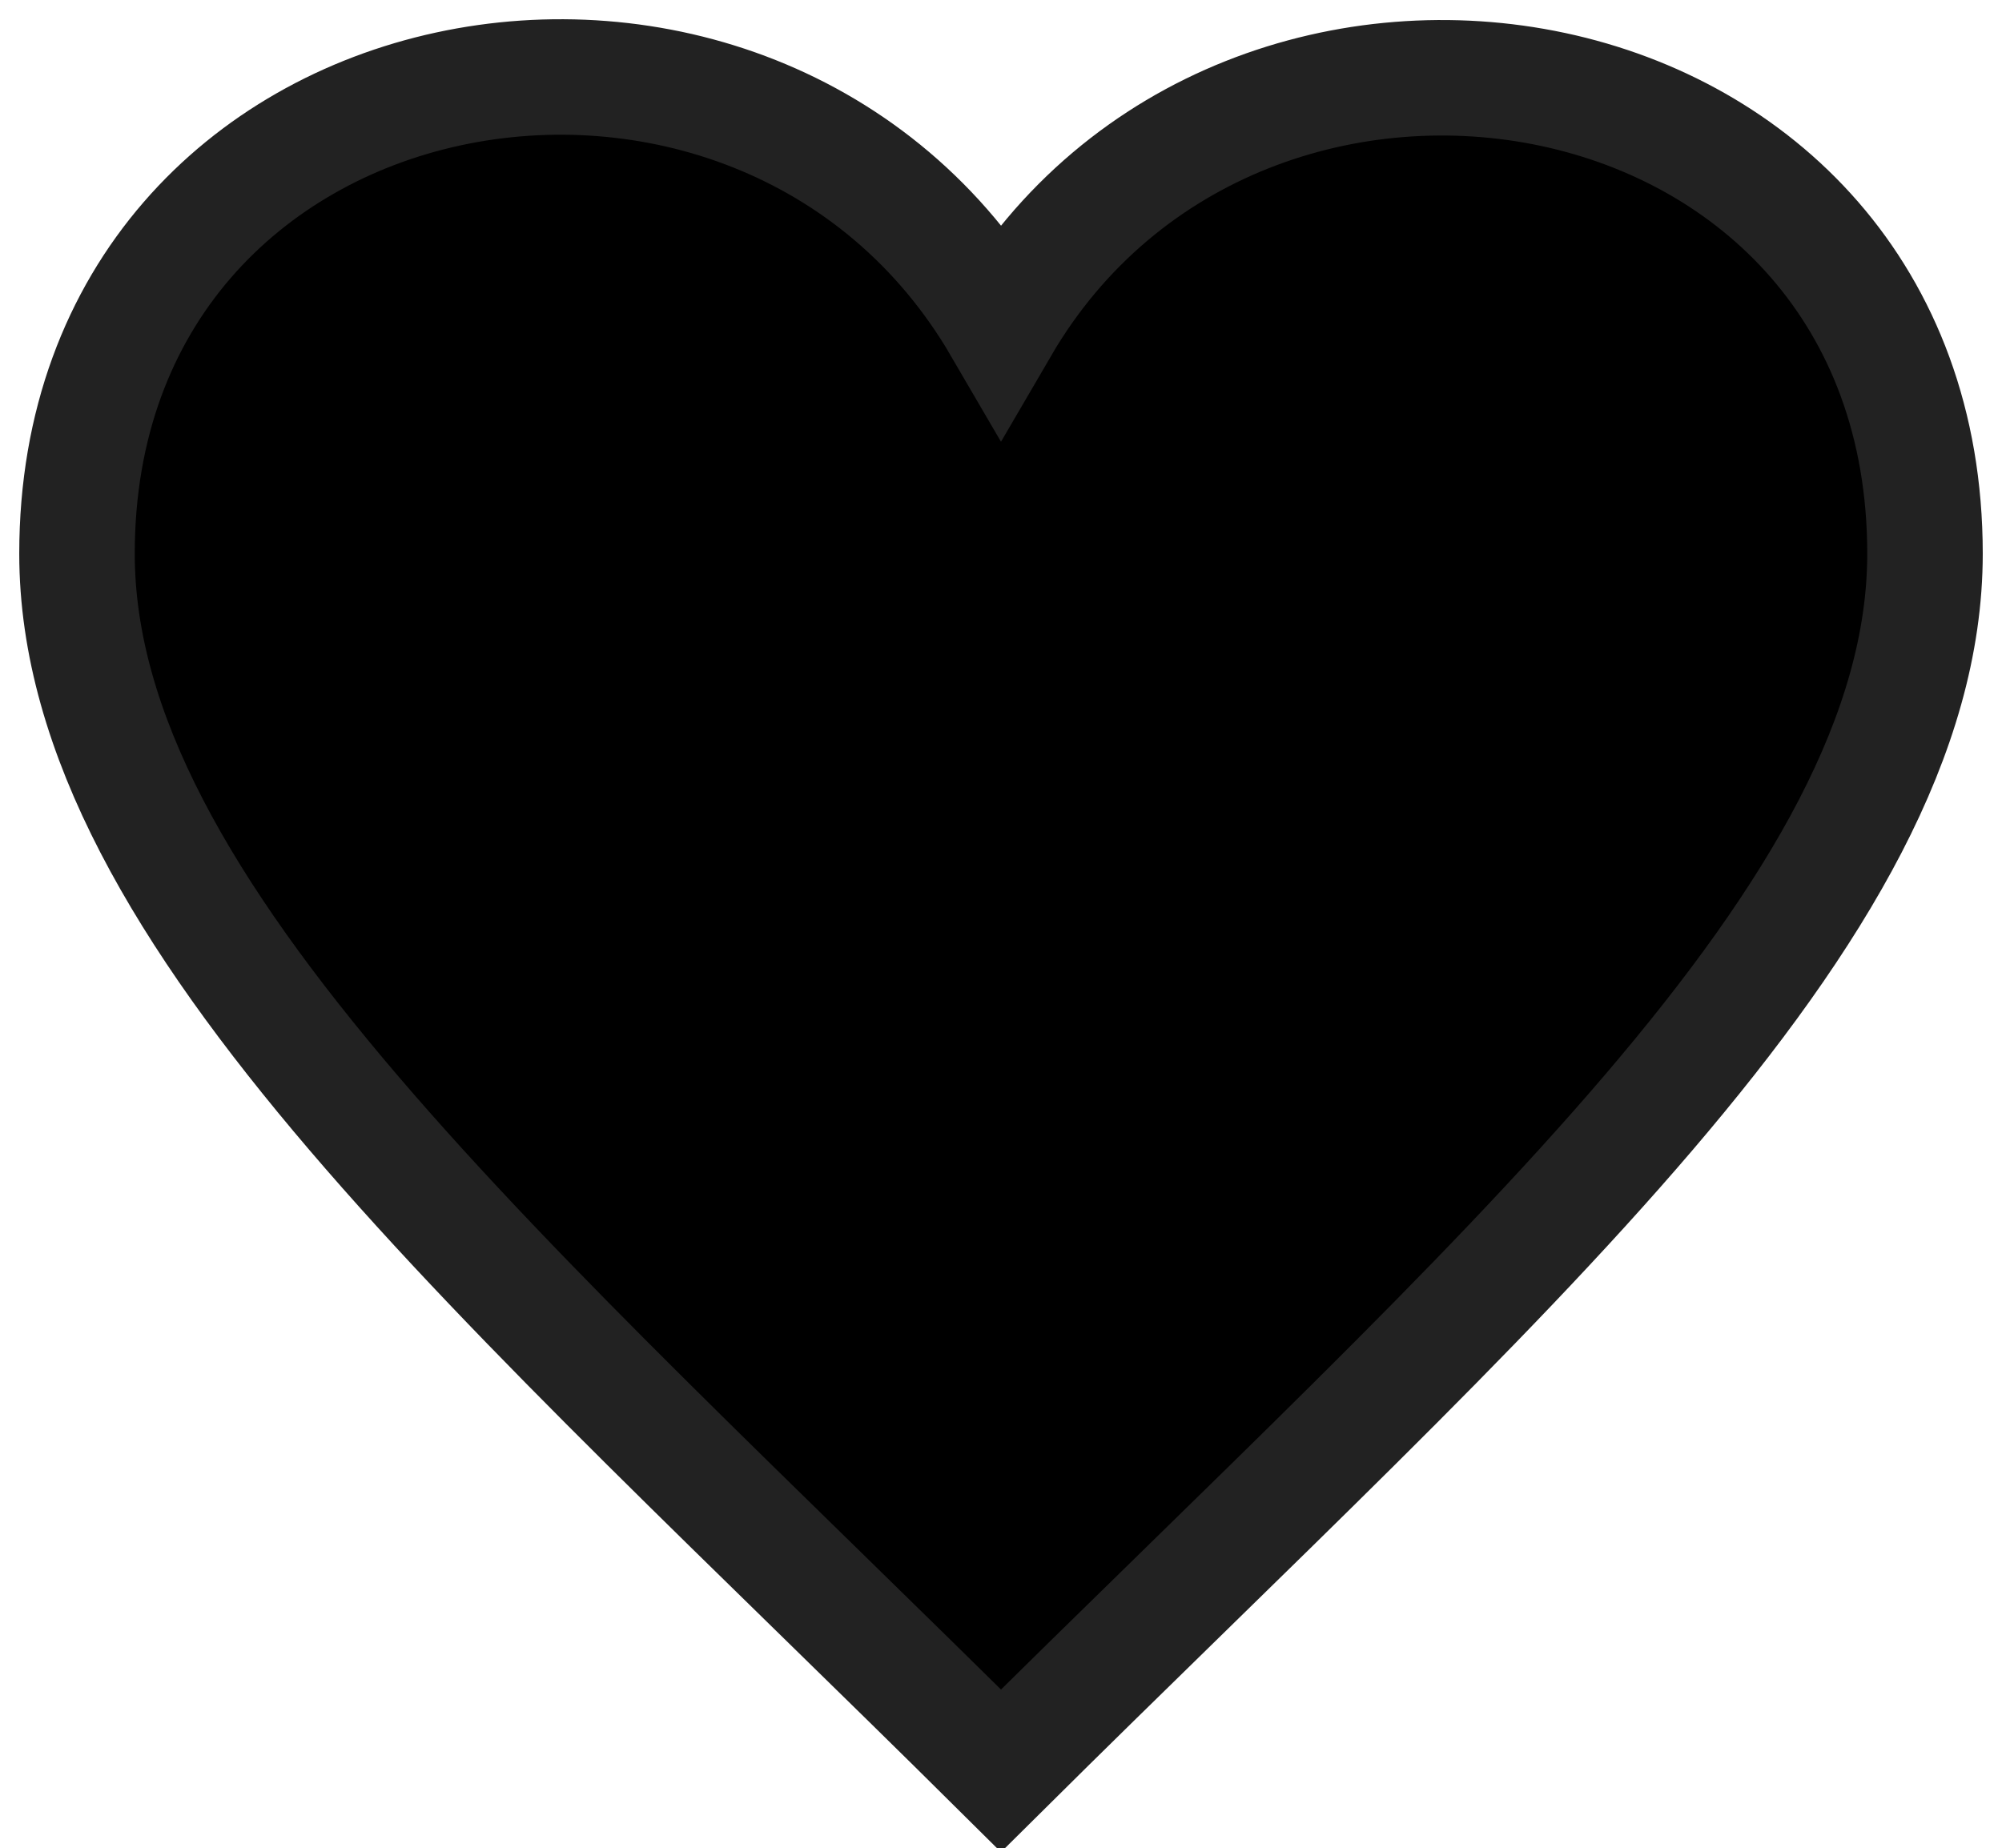
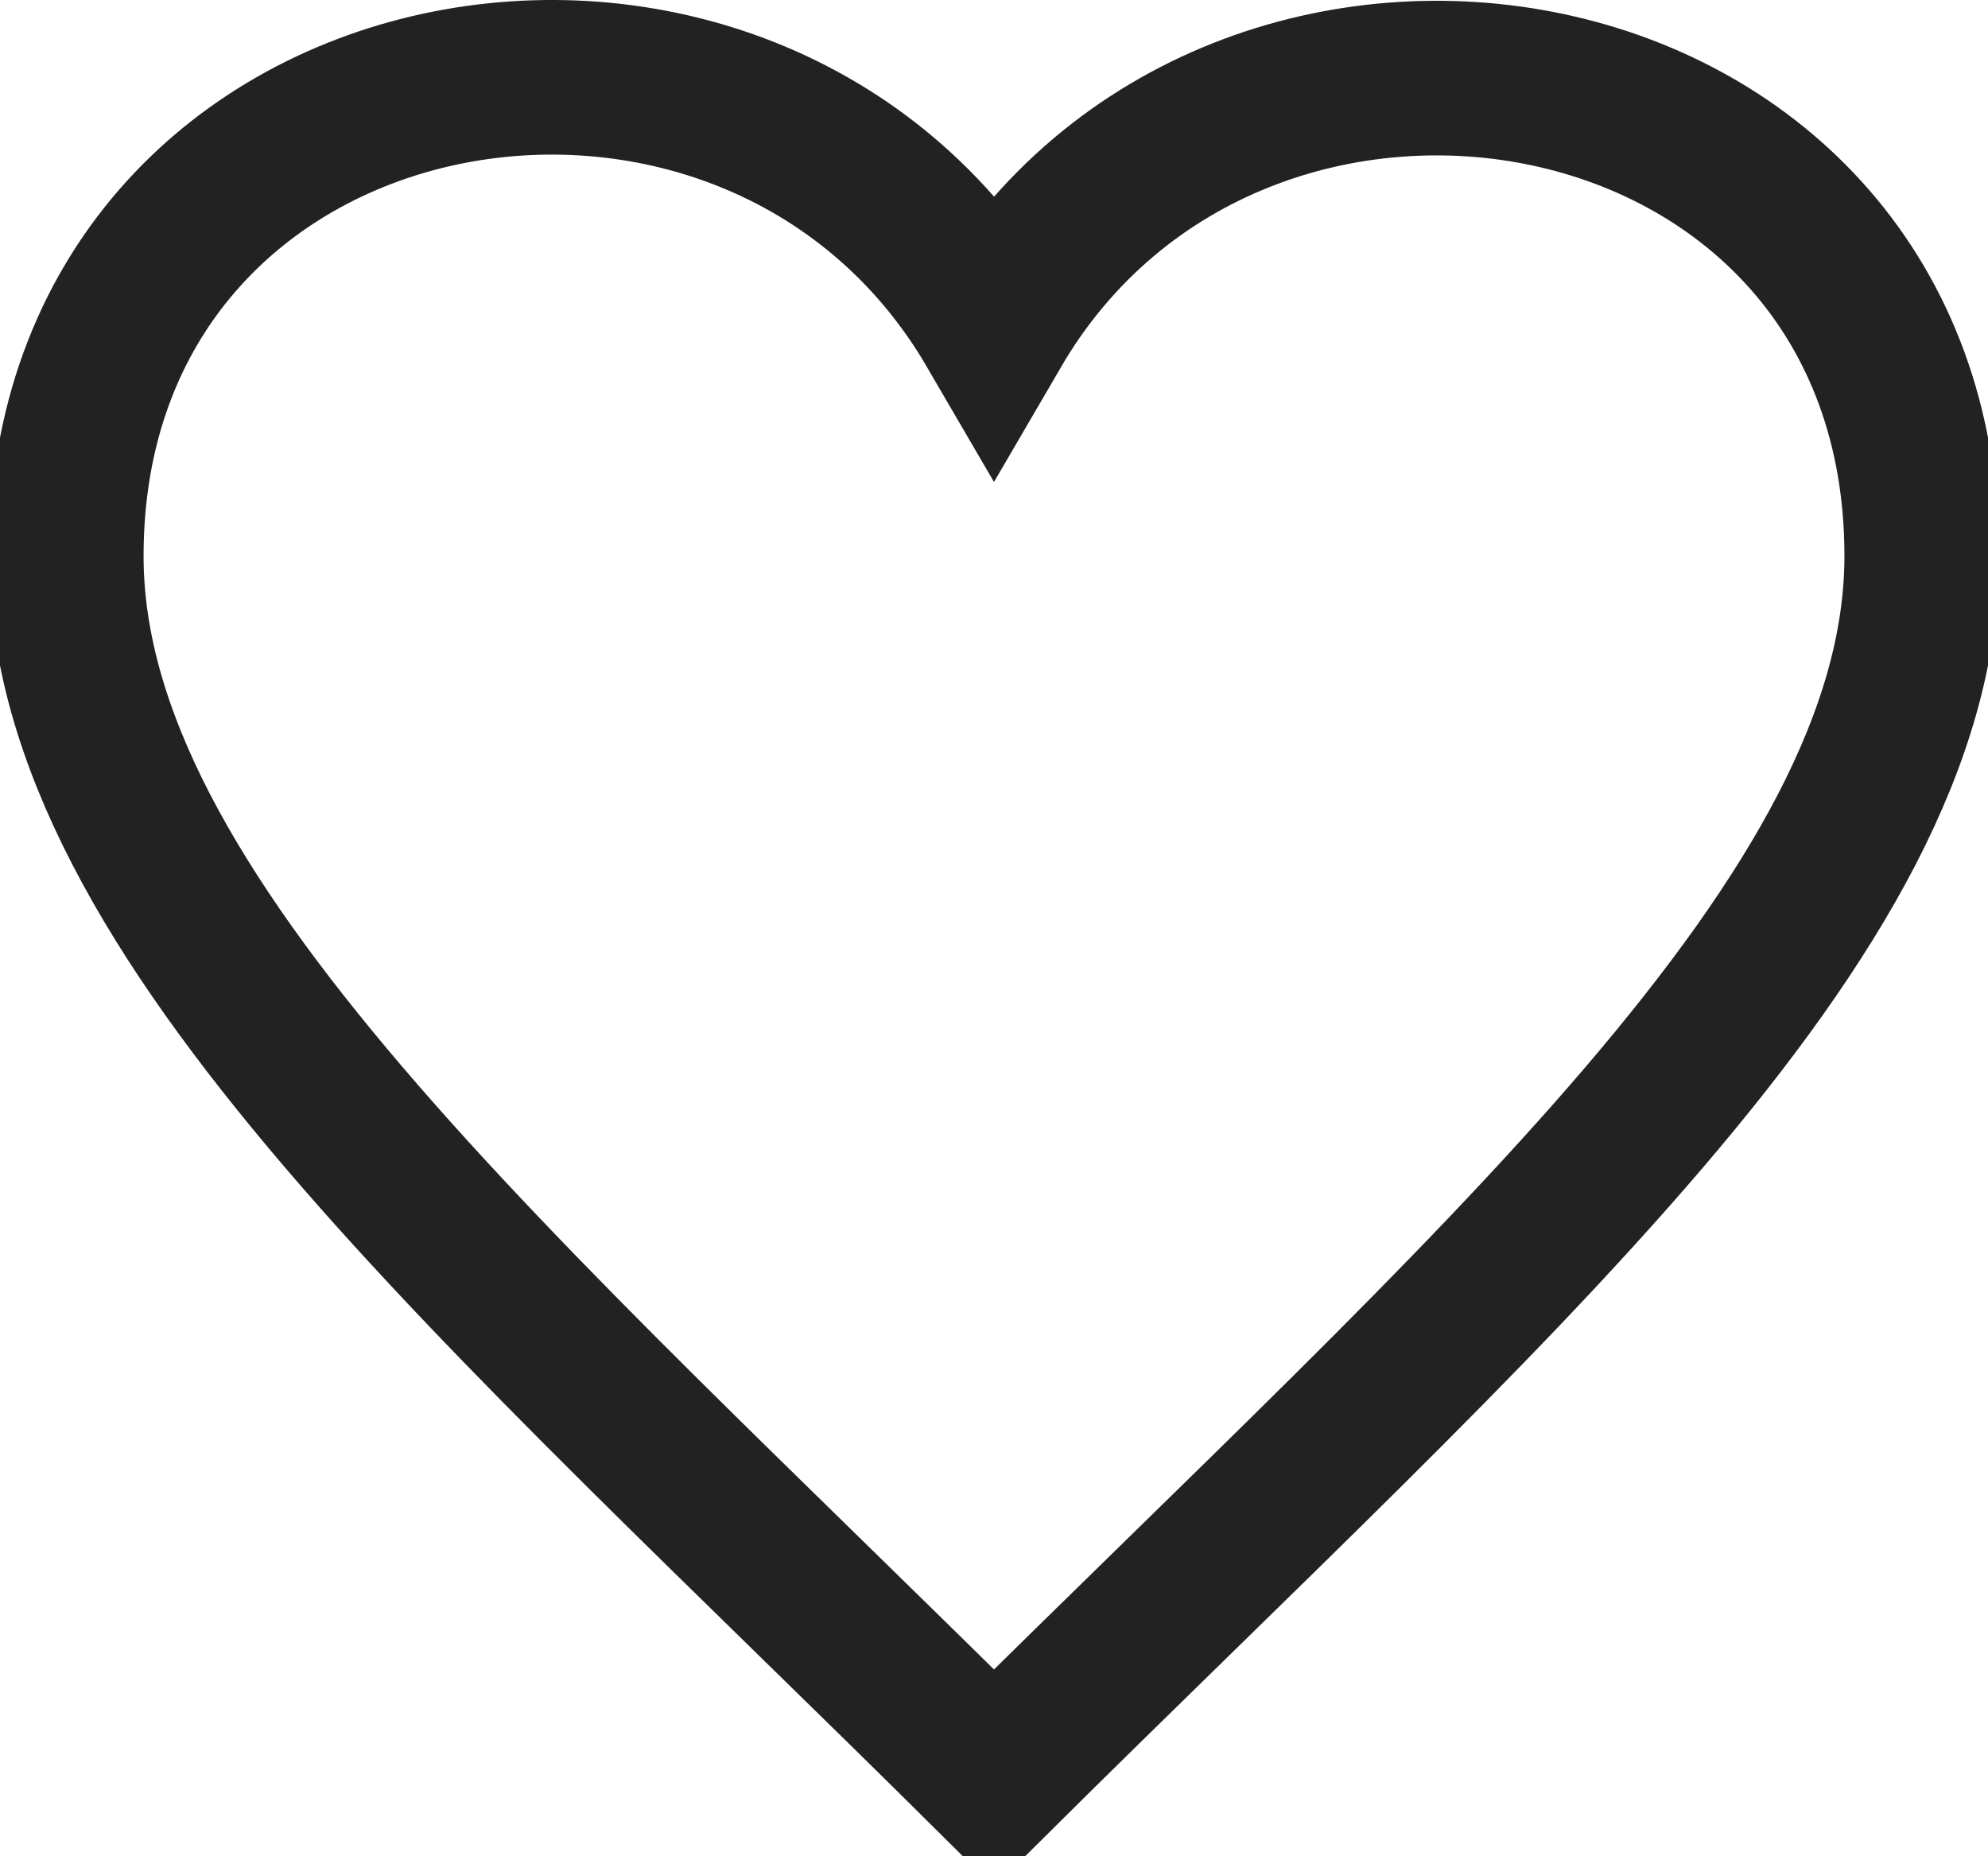
- <svg xmlns="http://www.w3.org/2000/svg" width="26" height="24" viewBox="0 0 24 24">
-   <path style="stroke:#222;stroke-width:1.5" d="M12 4.248c-3.148-5.402-12-3.825-12 2.944 0 4.661 5.571 9.427 12 15.808 6.43-6.381 12-11.147 12-15.808 0-6.792-8.875-8.306-12-2.944z" />
+ <svg xmlns="http://www.w3.org/2000/svg" width="30" height="28" viewBox="0 0 24 24">
+   <path style="stroke:#222;stroke-width:2;" fill="none" d="M12 4.248c-3.148-5.402-12-3.825-12 2.944 0 4.661 5.571 9.427 12 15.808 6.43-6.381 12-11.147 12-15.808 0-6.792-8.875-8.306-12-2.944z" />
</svg>
